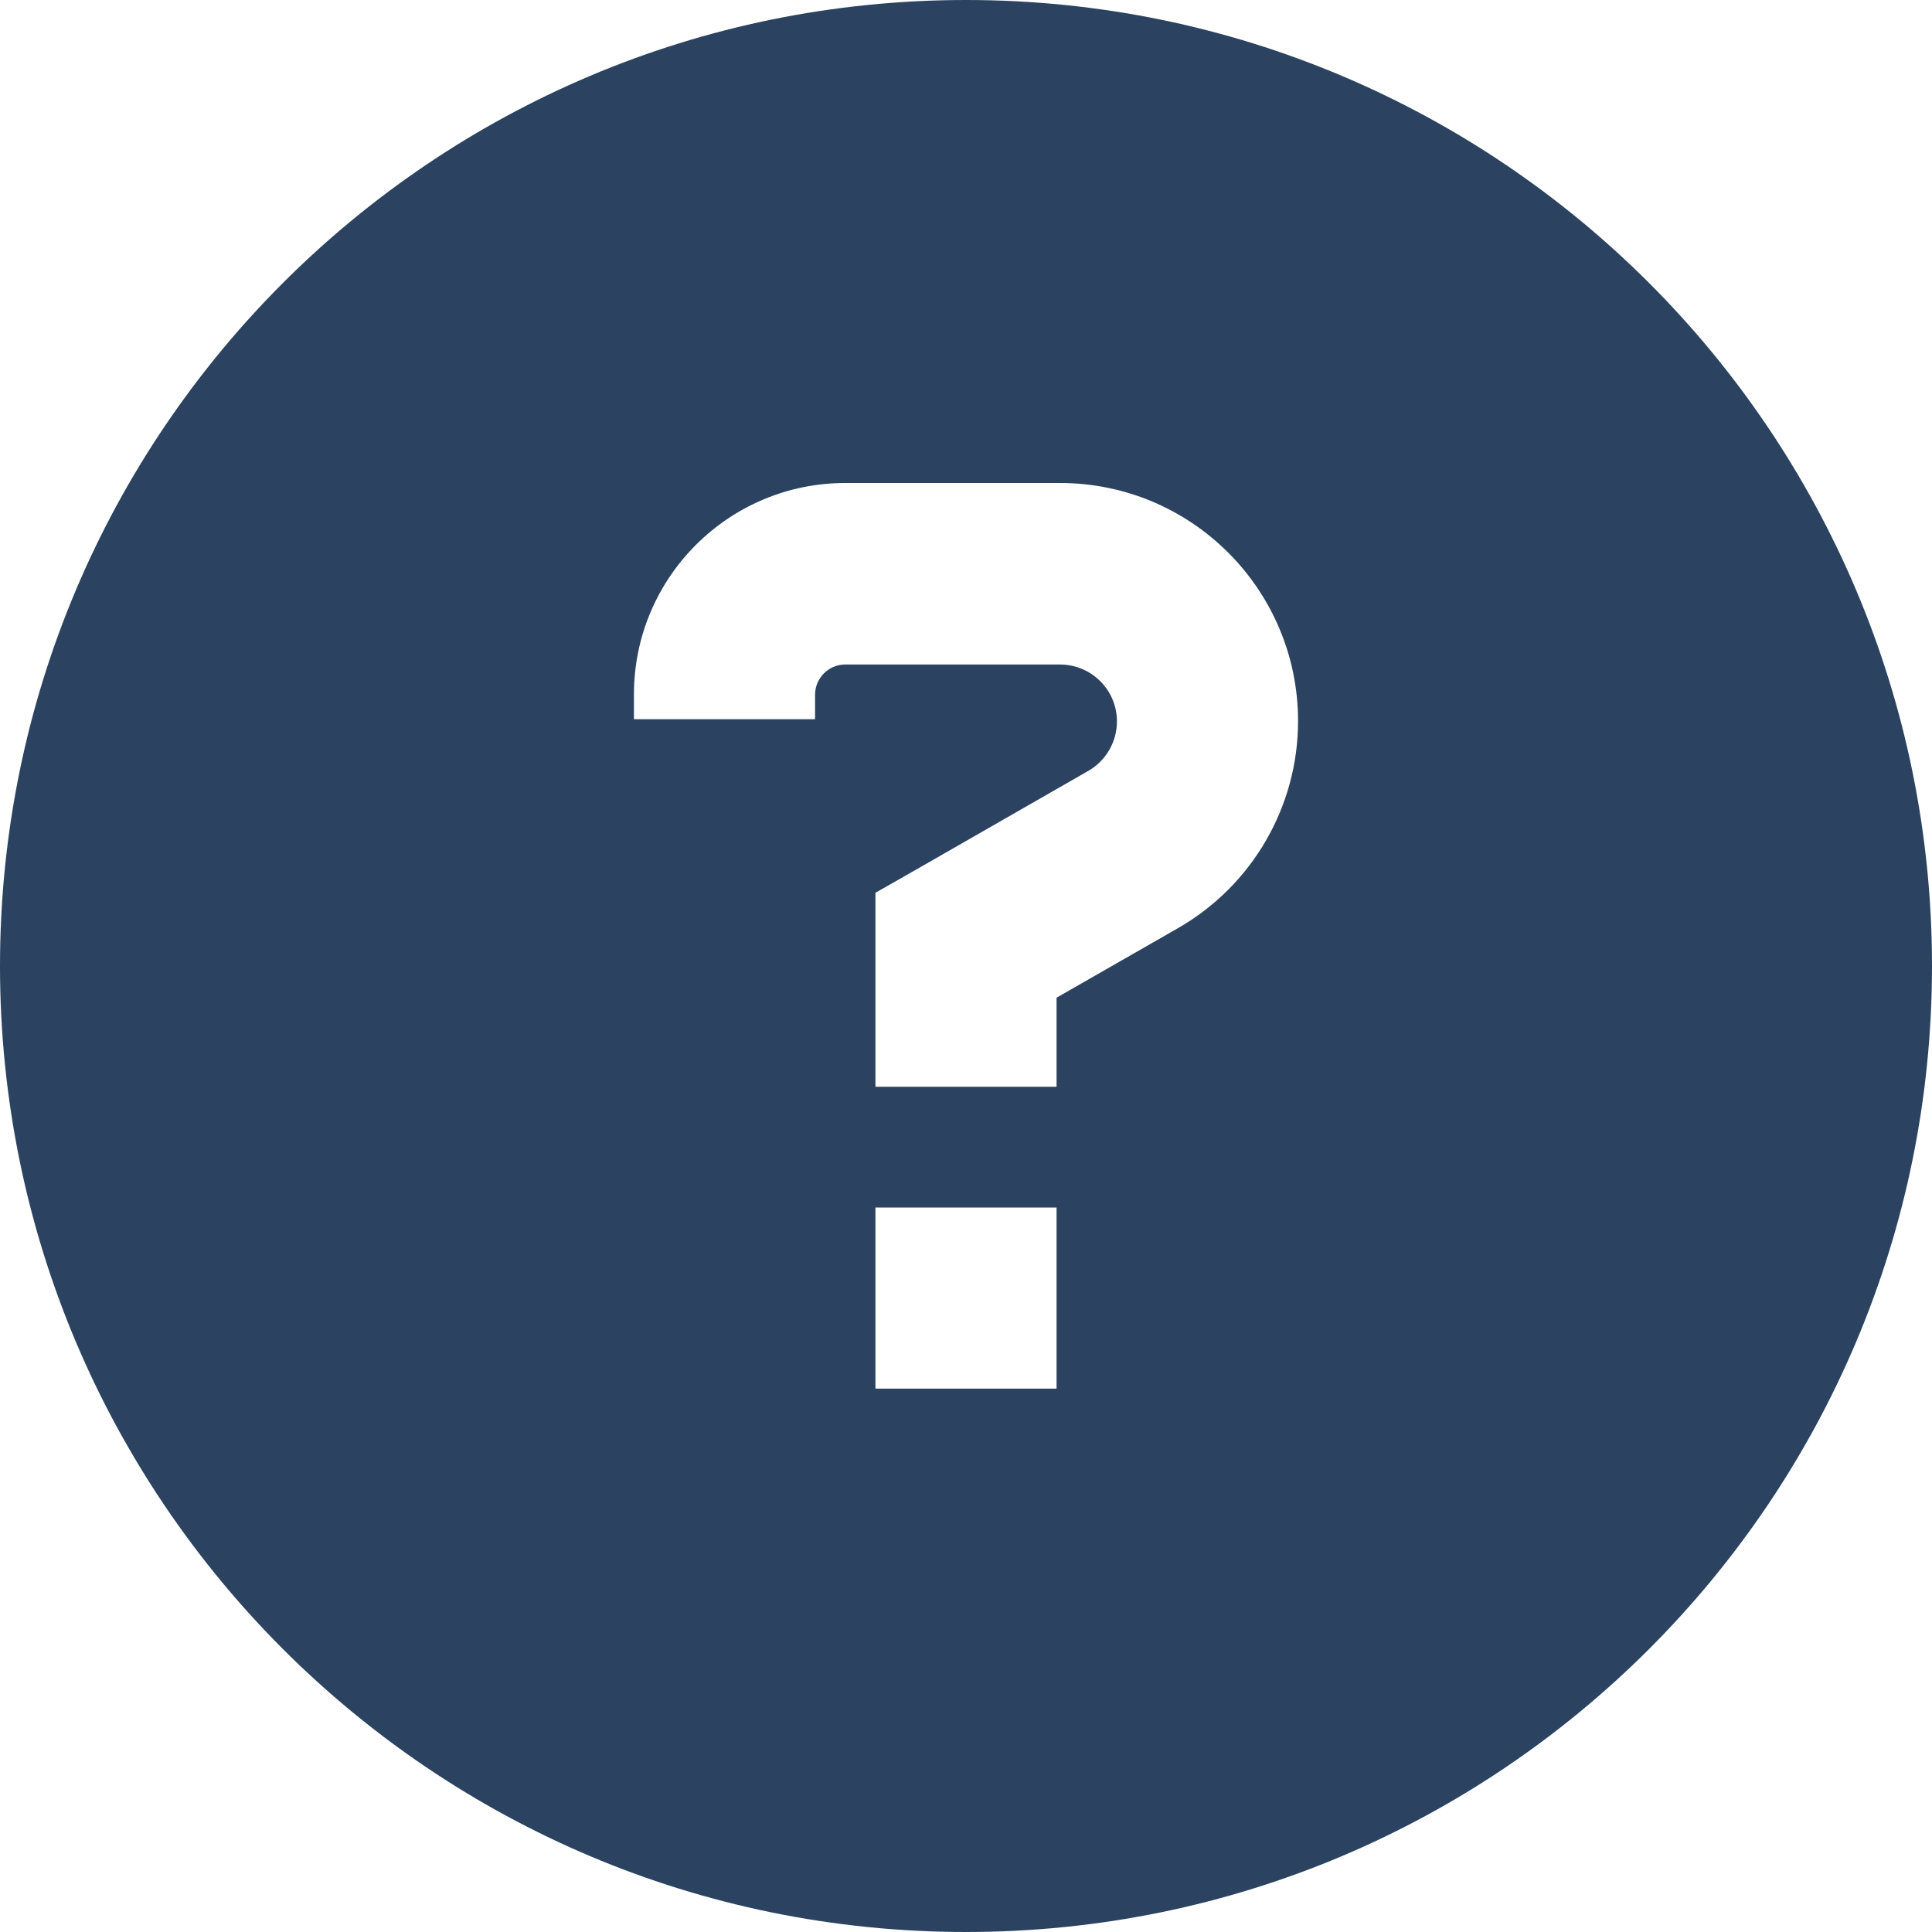
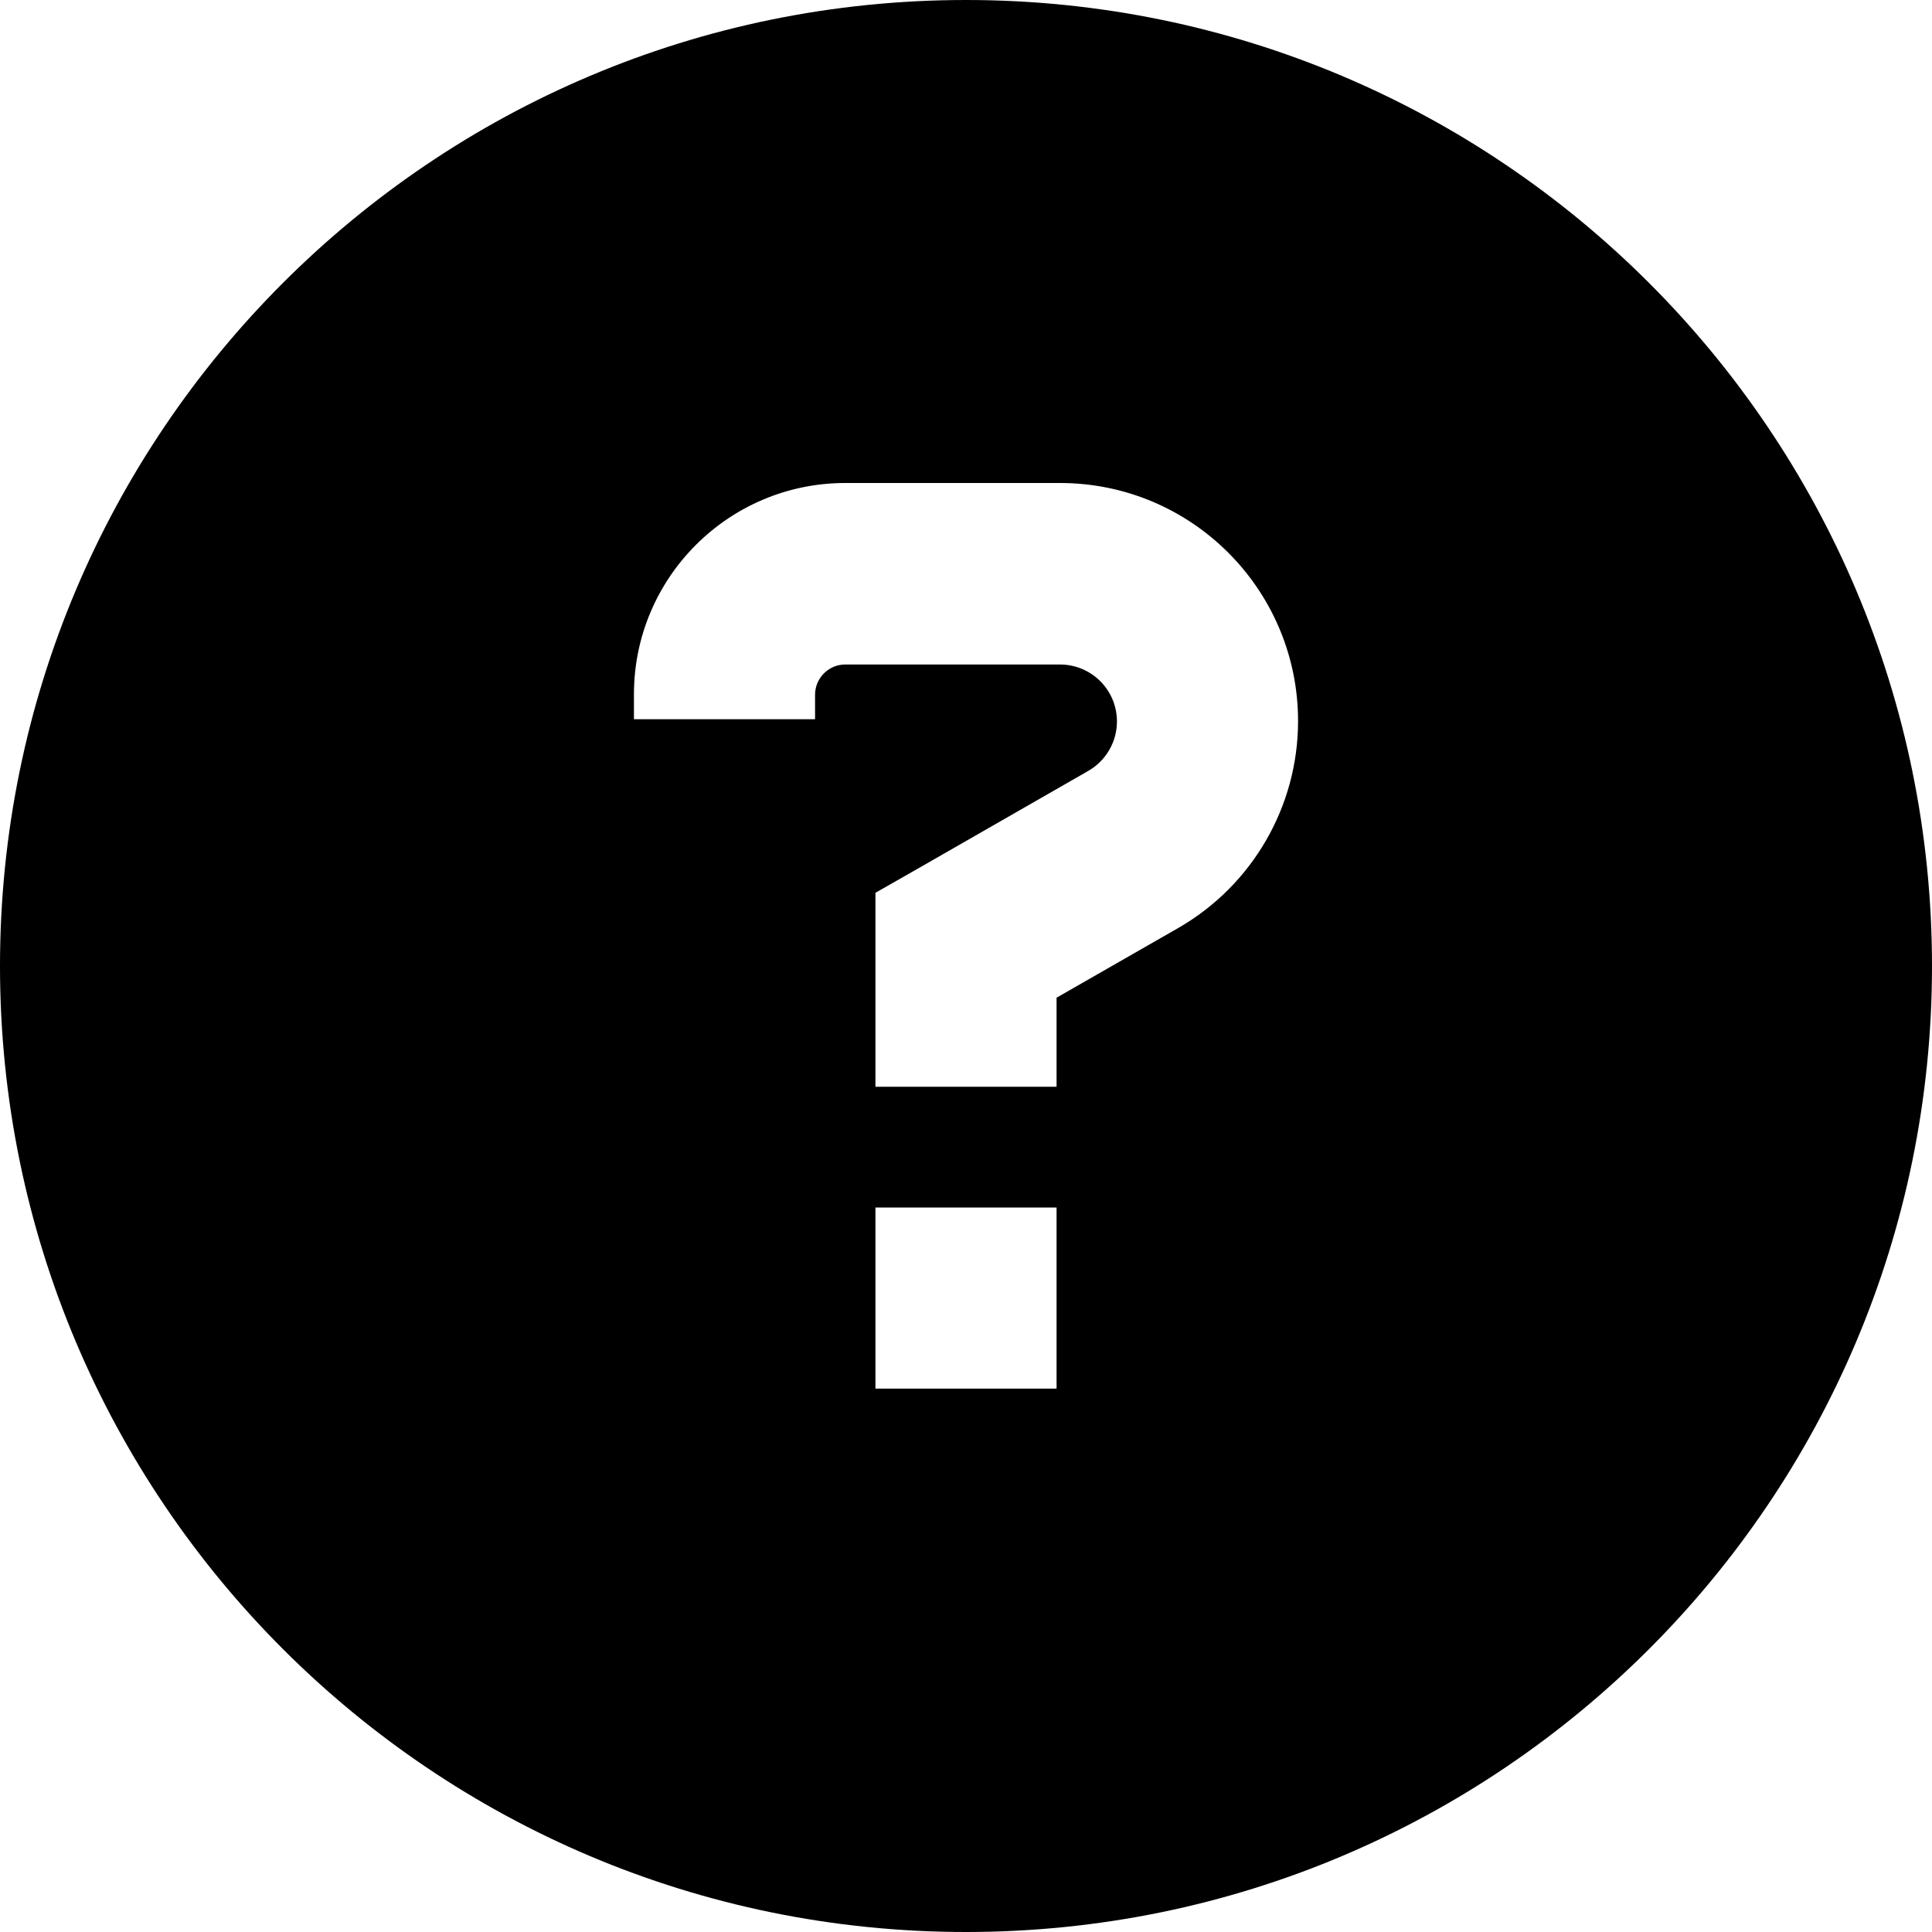
<svg xmlns="http://www.w3.org/2000/svg" height="1em" viewBox="0 0 512 512">
-   <style>svg{fill:#2b4361}</style>
  <path d="M256 512A256 256 0 1 0 256 0a256 256 0 1 0 0 512zM168 184c0-30.9 25.1-56 56-56h56.9c34.9 0 63.1 28.3 63.1 63.1c0 22.6-12.1 43.5-31.7 54.8L280 264.4V288H232V264 250.5 236.6l12.1-6.9 44.3-25.4c4.7-2.7 7.6-7.7 7.6-13.1c0-8.4-6.8-15.1-15.1-15.1H224c-4.4 0-8 3.6-8 8l0 6.5-48 0V184zm64 184V320h48v48H232z" />
</svg>
